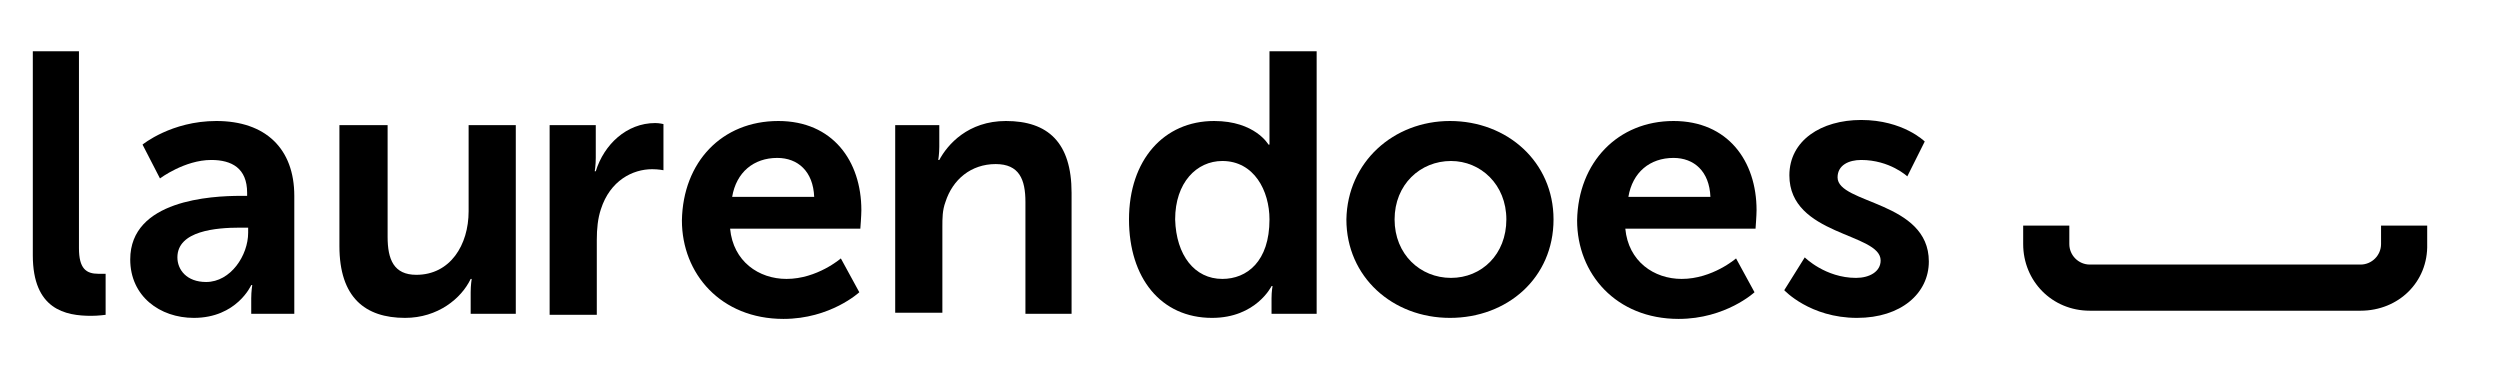
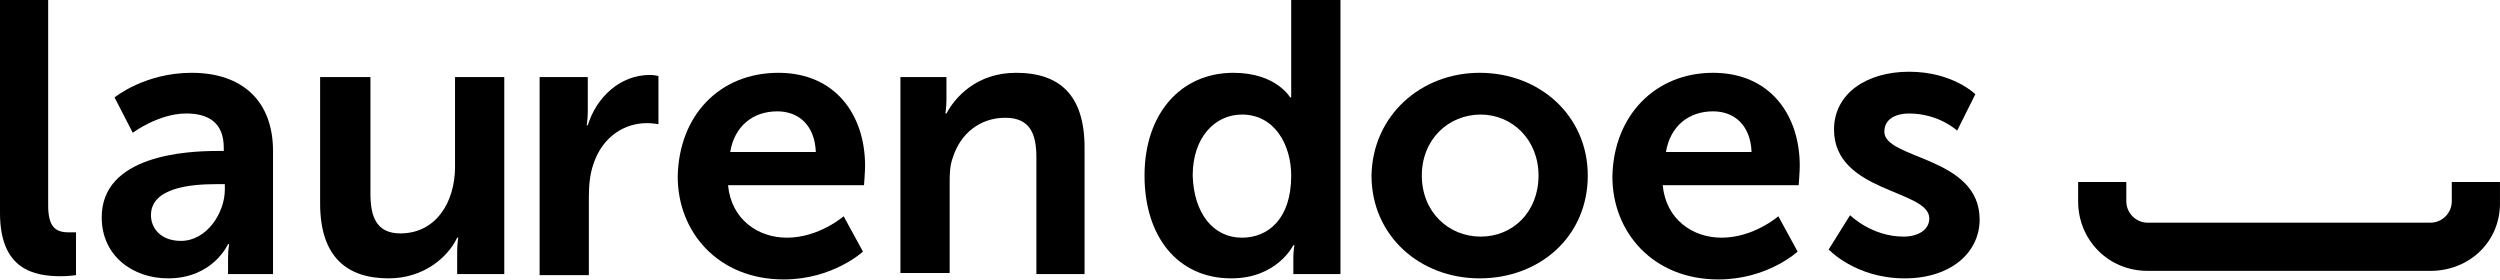
- <svg xmlns="http://www.w3.org/2000/svg" version="1.1" id="Layer_1" x="0px" y="0px" viewBox="114 -11.2 243.8 38.2" style="enable-background:new 114 -11.2 243.8 38.2;" xml:space="preserve">
-   <style type="text/css">
+ <svg xmlns="http://www.w3.org/2000/svg" version="1.1" id="Layer_1" x="0px" y="0px" viewBox="114 -11.2 233.503 26.1" xml:space="preserve" width="100%" height="100%">
+   <defs id="defs47" />
+   <style type="text/css" id="style3">
	.st0{enable-background:new    ;}
</style>
-   <g class="st0">
-     <path d="M117.2-6.2h4.5V13c0,2,0.7,2.5,1.9,2.5c0.4,0,0.7,0,0.7,0v4c0,0-0.7,0.1-1.4,0.1c-2.5,0-5.7-0.6-5.7-5.9V-6.2z" />
+   <g class="st0" id="g5" style="enable-background:new" transform="translate(-3.2,-5)">
+     <path d="m 117.2,-6.2 h 4.5 V 13 c 0,2 0.7,2.5 1.9,2.5 0.4,0 0.7,0 0.7,0 v 4 c 0,0 -0.7,0.1 -1.4,0.1 -2.5,0 -5.7,-0.6 -5.7,-5.9 V -6.2 z" id="path7" />
  </g>
-   <g class="st0">
-     <path d="M137.5,7.9h0.6V7.6c0-2.4-1.5-3.2-3.5-3.2c-2.6,0-5,1.8-5,1.8l-1.7-3.3c0,0,2.8-2.3,7.2-2.3c4.8,0,7.6,2.7,7.6,7.3v11.5   h-4.2v-1.5c0-0.7,0.1-1.3,0.1-1.3h-0.1c0,0-1.4,3.2-5.6,3.2c-3.3,0-6.2-2.1-6.2-5.7C126.7,8.3,134.6,7.9,137.5,7.9z M134.1,16.3   c2.4,0,4.1-2.6,4.1-4.8V11h-0.8c-2.3,0-6.1,0.3-6.1,2.9C131.3,15.1,132.2,16.3,134.1,16.3z" />
-     <path d="M147.2,1h4.6v10.9c0,2.2,0.6,3.7,2.8,3.7c3.3,0,5.1-2.9,5.1-6.2V1h4.6v18.4h-4.4v-2.1c0-0.7,0.1-1.3,0.1-1.3h-0.1   c-0.9,1.9-3.2,3.8-6.4,3.8c-3.9,0-6.4-2-6.4-7V1z" />
+   <g class="st0" id="g9" style="enable-background:new" transform="translate(-3.2,-5)">
+     <path d="m 137.5,7.9 h 0.6 V 7.6 c 0,-2.4 -1.5,-3.2 -3.5,-3.2 -2.6,0 -5,1.8 -5,1.8 l -1.7,-3.3 c 0,0 2.8,-2.3 7.2,-2.3 4.8,0 7.6,2.7 7.6,7.3 v 11.5 h -4.2 v -1.5 c 0,-0.7 0.1,-1.3 0.1,-1.3 h -0.1 c 0,0 -1.4,3.2 -5.6,3.2 -3.3,0 -6.2,-2.1 -6.2,-5.7 0,-5.8 7.9,-6.2 10.8,-6.2 z m -3.4,8.4 c 2.4,0 4.1,-2.6 4.1,-4.8 V 11 h -0.8 c -2.3,0 -6.1,0.3 -6.1,2.9 0,1.2 0.9,2.4 2.8,2.4 z" id="path11" />
+     <path d="m 147.2,1 h 4.6 v 10.9 c 0,2.2 0.6,3.7 2.8,3.7 3.3,0 5.1,-2.9 5.1,-6.2 V 1 h 4.6 v 18.4 h -4.4 v -2.1 c 0,-0.7 0.1,-1.3 0.1,-1.3 h -0.1 c -0.9,1.9 -3.2,3.8 -6.4,3.8 -3.9,0 -6.4,-2 -6.4,-7 V 1 z" id="path13" />
  </g>
-   <g class="st0">
-     <path d="M167.7,1h4.4v3.2c0,0.7-0.1,1.3-0.1,1.3h0.1c0.8-2.6,3-4.7,5.8-4.7c0.4,0,0.8,0.1,0.8,0.1v4.5c0,0-0.5-0.1-1.1-0.1   c-1.9,0-4.1,1.1-5,3.9c-0.3,0.9-0.4,1.9-0.4,3v7.3h-4.6V1z" />
-     <path d="M189.9,0.6c5.3,0,8.1,3.9,8.1,8.7c0,0.5-0.1,1.8-0.1,1.8h-12.7c0.3,3.2,2.8,4.9,5.5,4.9c3,0,5.3-2,5.3-2l1.8,3.3   c0,0-2.8,2.6-7.4,2.6c-6.1,0-9.9-4.4-9.9-9.6C180.6,4.6,184.4,0.6,189.9,0.6z M193.4,8c-0.1-2.5-1.6-3.8-3.6-3.8   c-2.3,0-4,1.4-4.4,3.8H193.4z" />
+   <g class="st0" id="g15" style="enable-background:new" transform="translate(-3.2,-5)">
+     <path d="m 167.7,1 h 4.4 v 3.2 c 0,0.7 -0.1,1.3 -0.1,1.3 h 0.1 c 0.8,-2.6 3,-4.7 5.8,-4.7 0.4,0 0.8,0.1 0.8,0.1 v 4.5 c 0,0 -0.5,-0.1 -1.1,-0.1 -1.9,0 -4.1,1.1 -5,3.9 -0.3,0.9 -0.4,1.9 -0.4,3 v 7.3 h -4.6 V 1 z" id="path17" />
+     <path d="m 189.9,0.6 c 5.3,0 8.1,3.9 8.1,8.7 0,0.5 -0.1,1.8 -0.1,1.8 h -12.7 c 0.3,3.2 2.8,4.9 5.5,4.9 3,0 5.3,-2 5.3,-2 l 1.8,3.3 c 0,0 -2.8,2.6 -7.4,2.6 -6.1,0 -9.9,-4.4 -9.9,-9.6 0.1,-5.7 3.9,-9.7 9.4,-9.7 z m 3.5,7.4 c -0.1,-2.5 -1.6,-3.8 -3.6,-3.8 -2.3,0 -4,1.4 -4.4,3.8 h 8 z" id="path19" />
  </g>
-   <g class="st0">
-     <path d="M201.2,1h4.4v2.1c0,0.7-0.1,1.3-0.1,1.3h0.1c0.8-1.5,2.8-3.8,6.5-3.8c4.1,0,6.4,2.1,6.4,7v11.8H214V8.5   c0-2.2-0.6-3.7-2.9-3.7c-2.4,0-4.2,1.5-4.9,3.7c-0.3,0.8-0.3,1.6-0.3,2.4v8.4h-4.6V1z" />
+   <g class="st0" id="g21" style="enable-background:new" transform="translate(-3.2,-5)">
+     <path d="m 201.2,1 h 4.4 v 2.1 c 0,0.7 -0.1,1.3 -0.1,1.3 h 0.1 c 0.8,-1.5 2.8,-3.8 6.5,-3.8 4.1,0 6.4,2.1 6.4,7 V 19.4 H 214 V 8.5 c 0,-2.2 -0.6,-3.7 -2.9,-3.7 -2.4,0 -4.2,1.5 -4.9,3.7 -0.3,0.8 -0.3,1.6 -0.3,2.4 v 8.4 h -4.6 V 1 z" id="path23" />
  </g>
-   <g class="st0">
-     <path d="M232.4,0.6c4,0,5.3,2.3,5.3,2.3h0.1c0,0,0-0.5,0-1v-8.1h4.6v25.6H238v-1.5c0-0.7,0.1-1.2,0.1-1.2H238c0,0-1.5,3.1-5.8,3.1   c-5,0-8.1-3.9-8.1-9.6C224.1,4.4,227.5,0.6,232.4,0.6z M233.2,16c2.4,0,4.6-1.7,4.6-5.8c0-2.8-1.5-5.7-4.6-5.7   c-2.5,0-4.6,2.1-4.6,5.7C228.7,13.7,230.5,16,233.2,16z" />
+   <g class="st0" id="g25" style="enable-background:new" transform="translate(-3.2,-5)">
+     <path d="m 232.4,0.6 c 4,0 5.3,2.3 5.3,2.3 h 0.1 c 0,0 0,-0.5 0,-1 v -8.1 h 4.6 V 19.4 H 238 v -1.5 c 0,-0.7 0.1,-1.2 0.1,-1.2 H 238 c 0,0 -1.5,3.1 -5.8,3.1 -5,0 -8.1,-3.9 -8.1,-9.6 0,-5.8 3.4,-9.6 8.3,-9.6 z m 0.8,15.4 c 2.4,0 4.6,-1.7 4.6,-5.8 0,-2.8 -1.5,-5.7 -4.6,-5.7 -2.5,0 -4.6,2.1 -4.6,5.7 0.1,3.5 1.9,5.8 4.6,5.8 z" id="path27" />
  </g>
-   <g class="st0">
-     <path d="M255.4,0.6c5.6,0,10.1,4,10.1,9.6c0,5.7-4.5,9.6-10.1,9.6c-5.6,0-10.1-4-10.1-9.6C245.4,4.6,249.9,0.6,255.4,0.6z    M255.5,15.9c3,0,5.4-2.3,5.4-5.7c0-3.4-2.5-5.7-5.4-5.7c-3,0-5.5,2.3-5.5,5.7C250,13.6,252.5,15.9,255.5,15.9z" />
+   <g class="st0" id="g29" style="enable-background:new" transform="translate(-3.2,-5)">
+     <path d="m 255.4,0.6 c 5.6,0 10.1,4 10.1,9.6 0,5.7 -4.5,9.6 -10.1,9.6 -5.6,0 -10.1,-4 -10.1,-9.6 0.1,-5.6 4.6,-9.6 10.1,-9.6 z m 0.1,15.3 c 3,0 5.4,-2.3 5.4,-5.7 0,-3.4 -2.5,-5.7 -5.4,-5.7 -3,0 -5.5,2.3 -5.5,5.7 0,3.4 2.5,5.7 5.5,5.7 z" id="path31" />
  </g>
-   <g class="st0">
-     <path d="M277.2,0.6c5.3,0,8.1,3.9,8.1,8.7c0,0.5-0.1,1.8-0.1,1.8h-12.7c0.3,3.2,2.8,4.9,5.5,4.9c3,0,5.3-2,5.3-2l1.8,3.3   c0,0-2.8,2.6-7.4,2.6c-6.1,0-9.9-4.4-9.9-9.6C267.9,4.6,271.8,0.6,277.2,0.6z M280.8,8c-0.1-2.5-1.6-3.8-3.6-3.8   c-2.3,0-4,1.4-4.4,3.8H280.8z" />
+   <g class="st0" id="g33" style="enable-background:new" transform="translate(-3.2,-5)">
+     <path d="m 277.2,0.6 c 5.3,0 8.1,3.9 8.1,8.7 0,0.5 -0.1,1.8 -0.1,1.8 h -12.7 c 0.3,3.2 2.8,4.9 5.5,4.9 3,0 5.3,-2 5.3,-2 l 1.8,3.3 c 0,0 -2.8,2.6 -7.4,2.6 -6.1,0 -9.9,-4.4 -9.9,-9.6 0.1,-5.7 4,-9.7 9.4,-9.7 z m 3.6,7.4 c -0.1,-2.5 -1.6,-3.8 -3.6,-3.8 -2.3,0 -4,1.4 -4.4,3.8 h 8 z" id="path35" />
  </g>
-   <g class="st0">
-     <path d="M290,13.9c0,0,2,2,5,2c1.3,0,2.4-0.6,2.4-1.7c0-2.7-8.9-2.4-8.9-8.3c0-3.4,3.1-5.4,7-5.4c4.1,0,6.2,2.1,6.2,2.1l-1.7,3.4   c0,0-1.7-1.6-4.5-1.6c-1.2,0-2.3,0.5-2.3,1.7c0,2.6,8.9,2.3,8.9,8.2c0,3.1-2.7,5.5-7,5.5c-4.6,0-7.1-2.7-7.1-2.7L290,13.9z" />
+   <g class="st0" id="g37" style="enable-background:new" transform="translate(-3.2,-5)">
+     <path d="m 290,13.9 c 0,0 2,2 5,2 1.3,0 2.4,-0.6 2.4,-1.7 0,-2.7 -8.9,-2.4 -8.9,-8.3 0,-3.4 3.1,-5.4 7,-5.4 4.1,0 6.2,2.1 6.2,2.1 L 300,6 c 0,0 -1.7,-1.6 -4.5,-1.6 -1.2,0 -2.3,0.5 -2.3,1.7 0,2.6 8.9,2.3 8.9,8.2 0,3.1 -2.7,5.5 -7,5.5 -4.6,0 -7.1,-2.7 -7.1,-2.7 l 2,-3.2 z" id="path39" />
  </g>
-   <g>
-     <path d="M344.2,19.1h-26.4c-3.7,0-6.5-2.9-6.5-6.5v-1.8h4.5v1.8c0,1.1,0.9,2,2,2h26.4c1.1,0,2-0.9,2-2v-1.8h4.5v1.8   C350.8,16.3,347.9,19.1,344.2,19.1z" />
+   <g id="g41" transform="translate(-3.2,-5)">
+     <path d="m 344.2,19.1 h -26.4 c -3.7,0 -6.5,-2.9 -6.5,-6.5 v -1.8 h 4.5 v 1.8 c 0,1.1 0.9,2 2,2 h 26.4 c 1.1,0 2,-0.9 2,-2 v -1.8 h 4.5 v 1.8 c 0.1,3.7 -2.8,6.5 -6.5,6.5 z" id="path43" />
  </g>
</svg>
